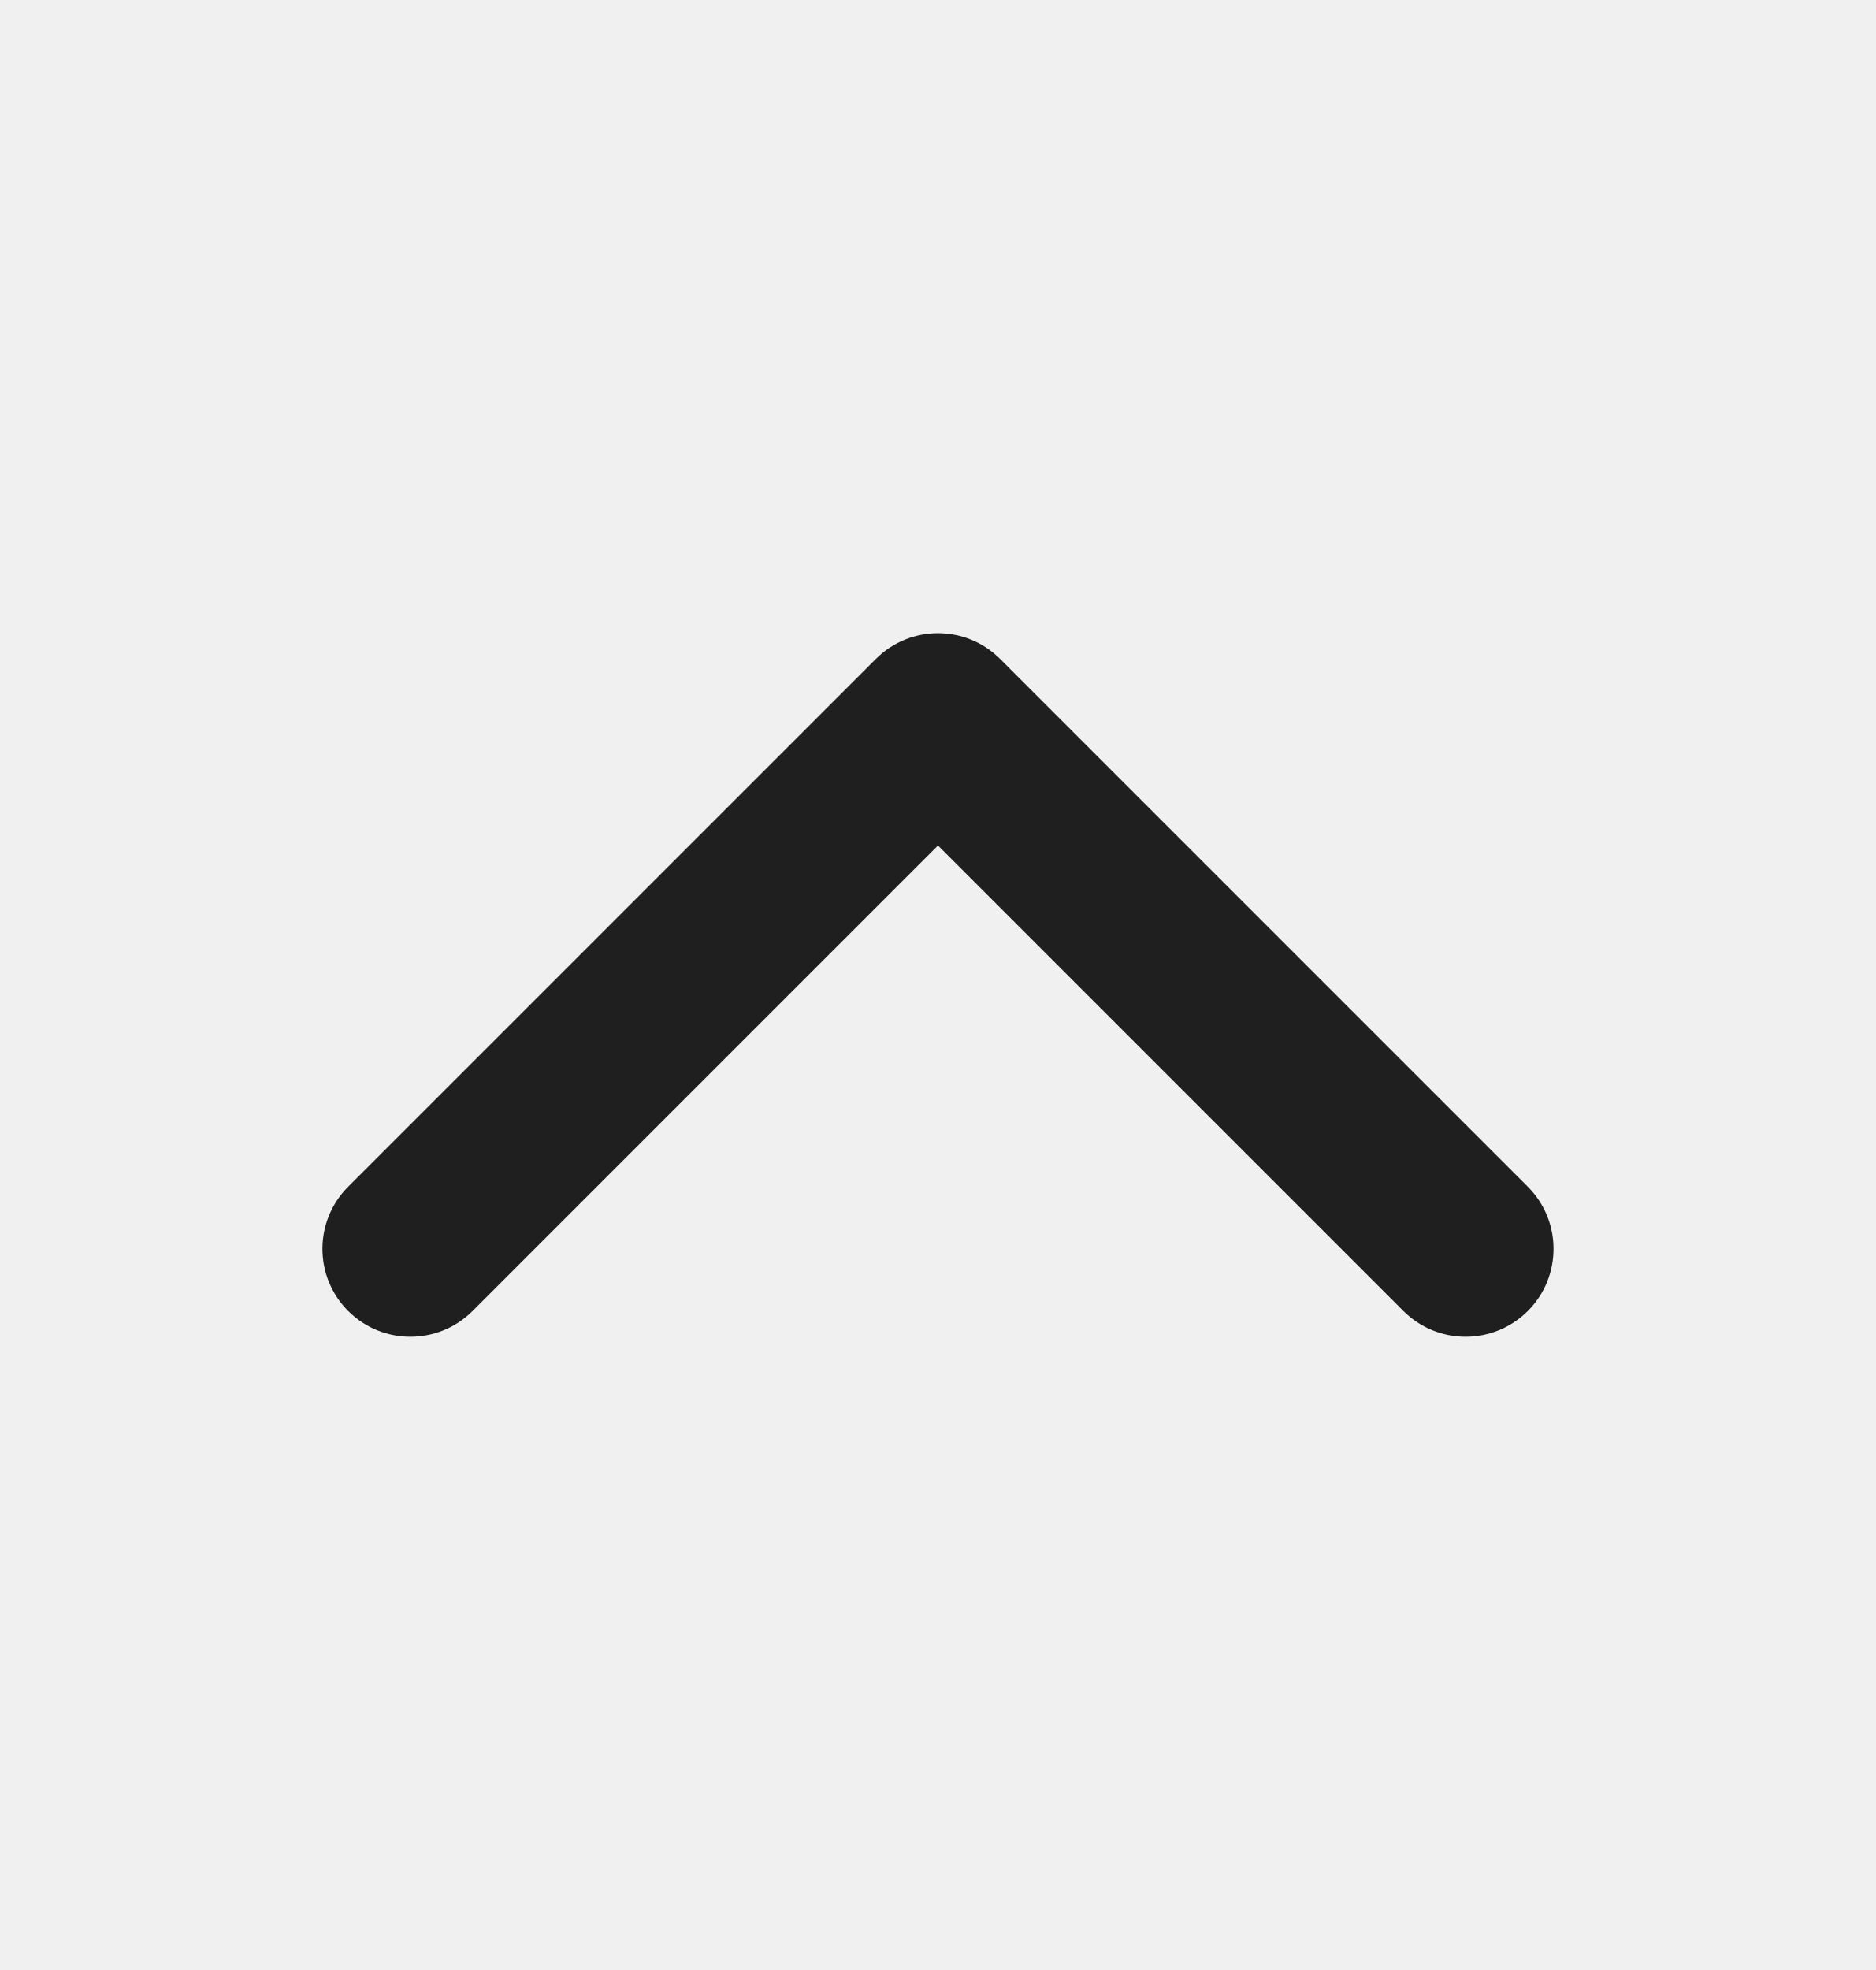
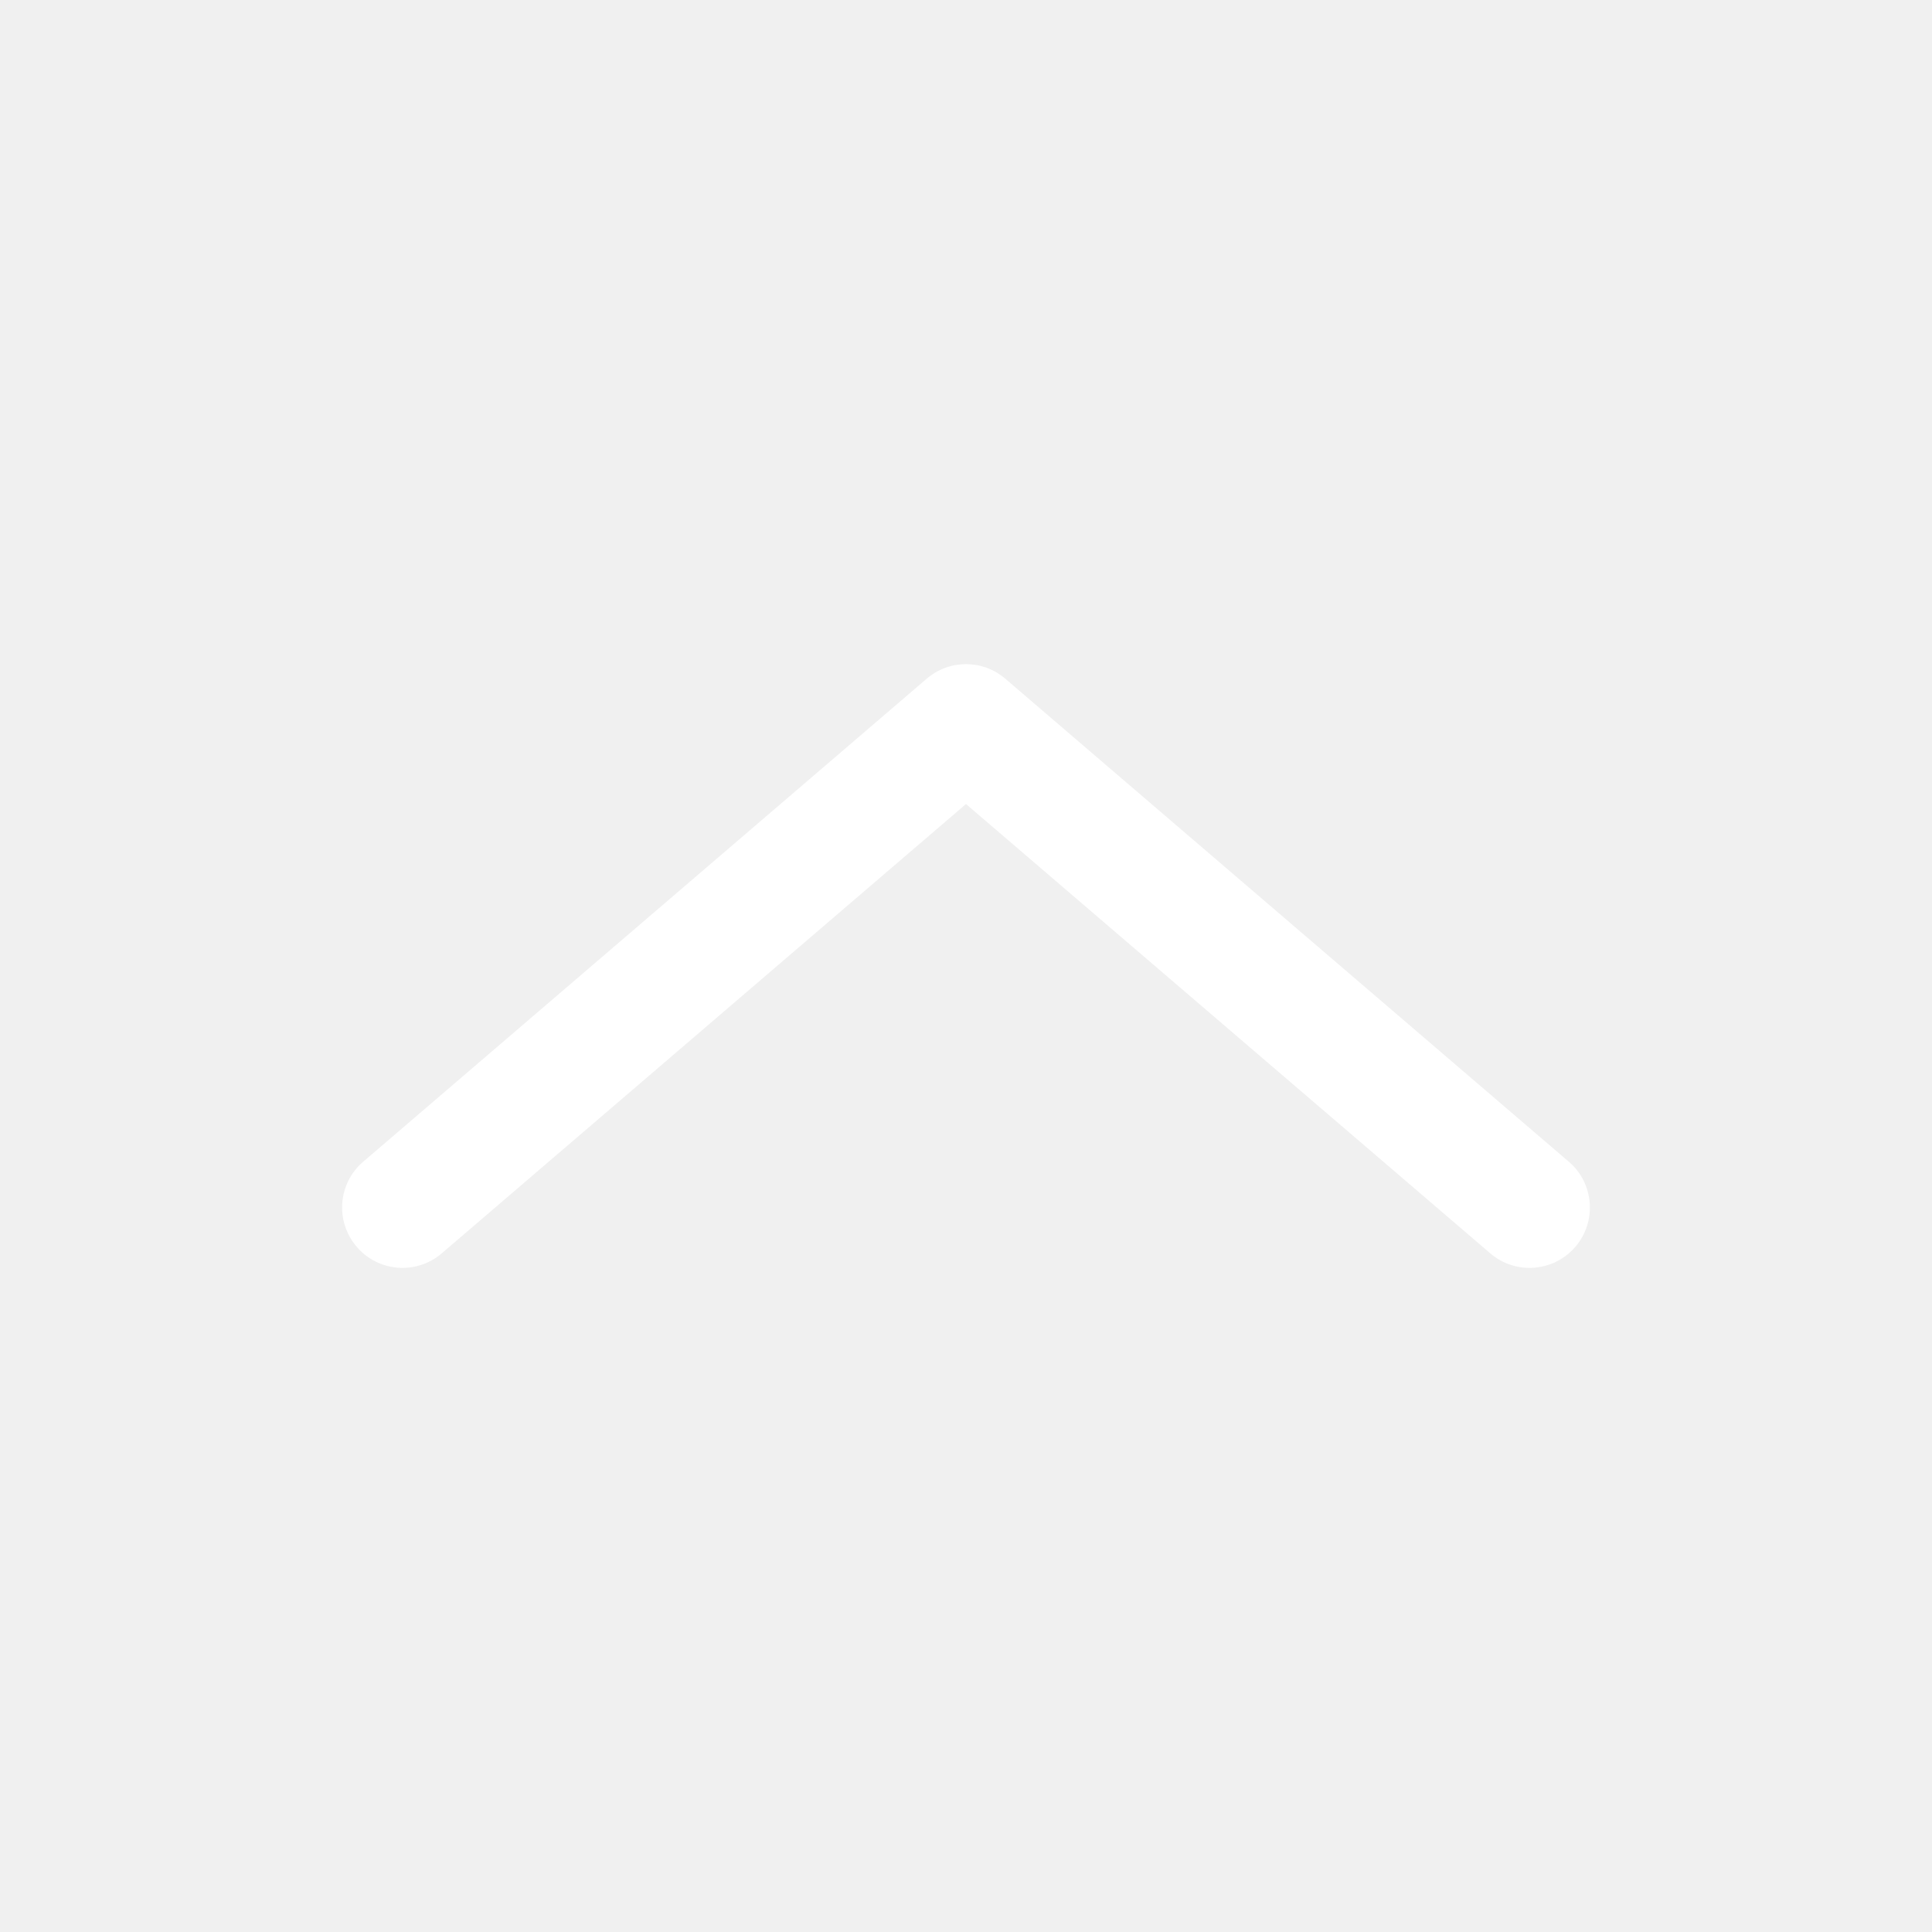
- <svg xmlns="http://www.w3.org/2000/svg" width="20" height="21" viewBox="0 0 20 21" fill="#1F1F1F">
-   <g id="chevron-up">
-     <path id="Vector" fill-rule="evenodd" clip-rule="evenodd" d="M9.337 7.025C9.703 6.658 10.297 6.658 10.663 7.025L16.288 12.65C16.654 13.016 16.654 13.609 16.288 13.975C15.922 14.341 15.328 14.341 14.962 13.975L10 9.013L5.038 13.975C4.672 14.341 4.078 14.341 3.712 13.975C3.346 13.609 3.346 13.016 3.712 12.65L9.337 7.025Z" />
+ <svg xmlns="http://www.w3.org/2000/svg" width="24" height="24" viewBox="0 0 24 24" fill="white">
+   <g id="Icons">
+     <path id="Vector (Stroke)" fill-rule="evenodd" clip-rule="evenodd" d="M11.512 8.431C11.793 8.19 12.207 8.19 12.488 8.431L19.488 14.431C19.803 14.7 19.839 15.174 19.57 15.488C19.3 15.803 18.826 15.839 18.512 15.569L12 9.988L5.488 15.569C5.174 15.839 4.7 15.803 4.431 15.488C4.161 15.174 4.197 14.7 4.512 14.431L11.512 8.431Z" />
  </g>
</svg>
